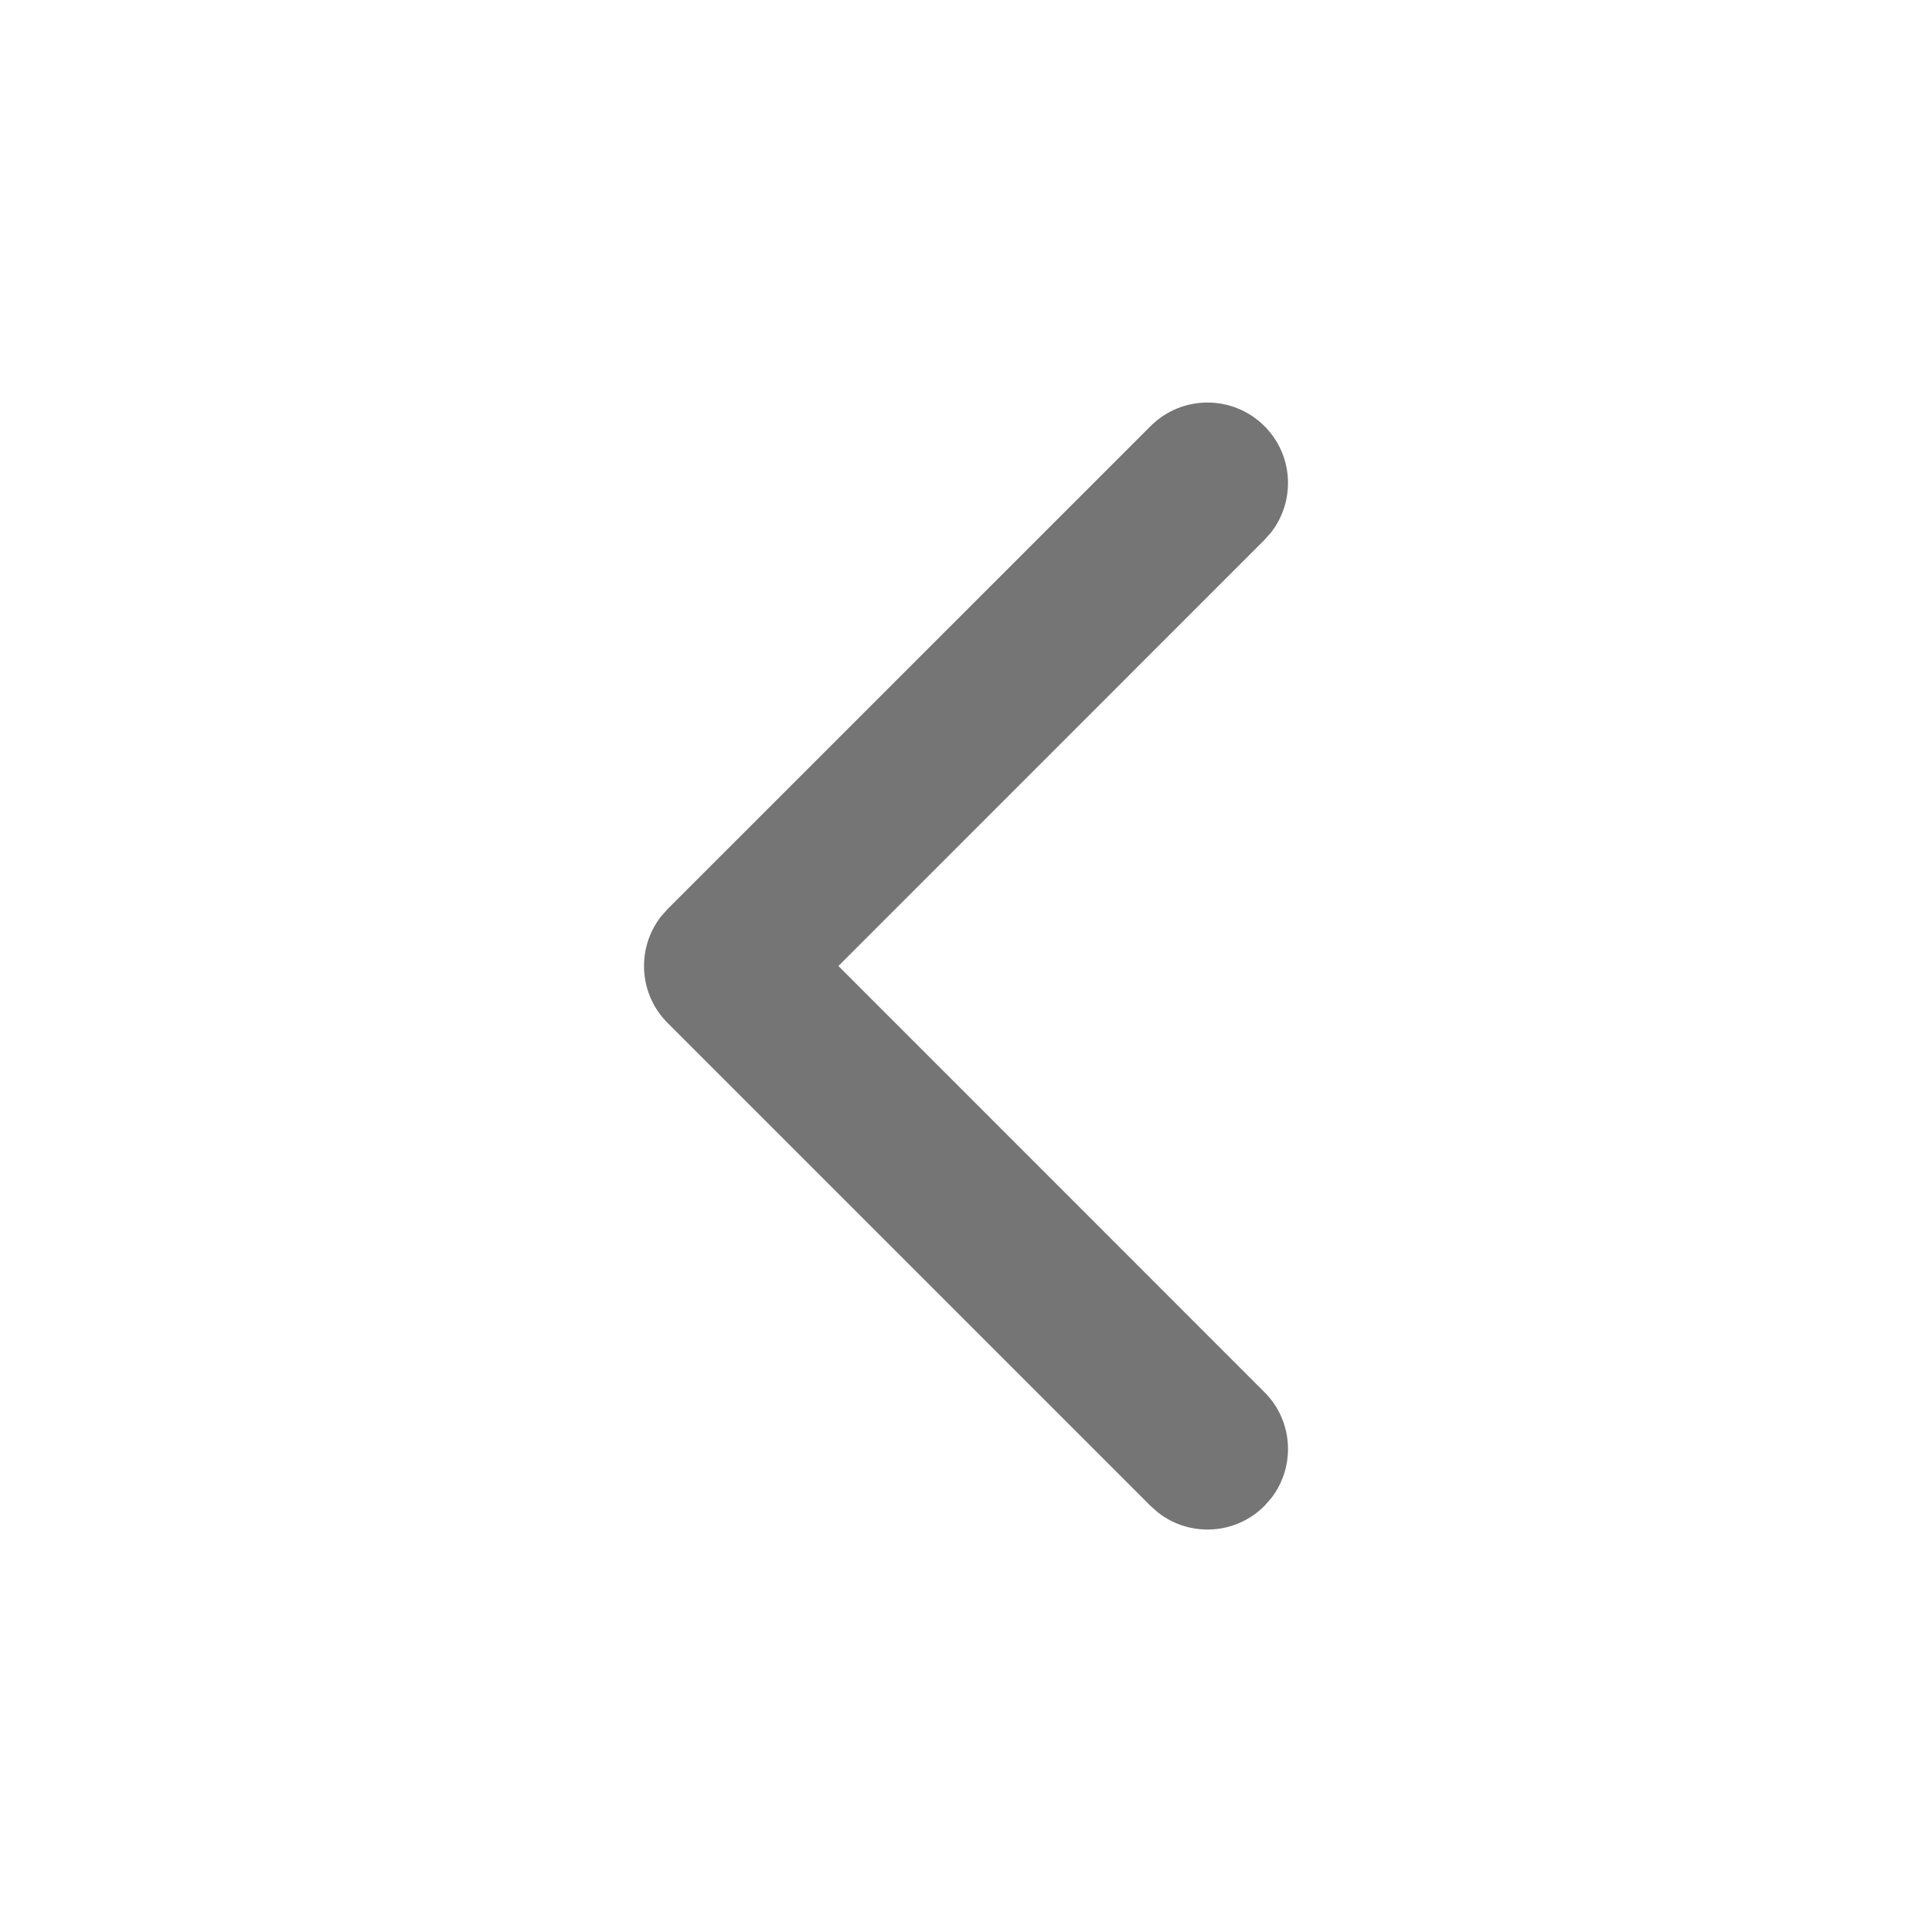
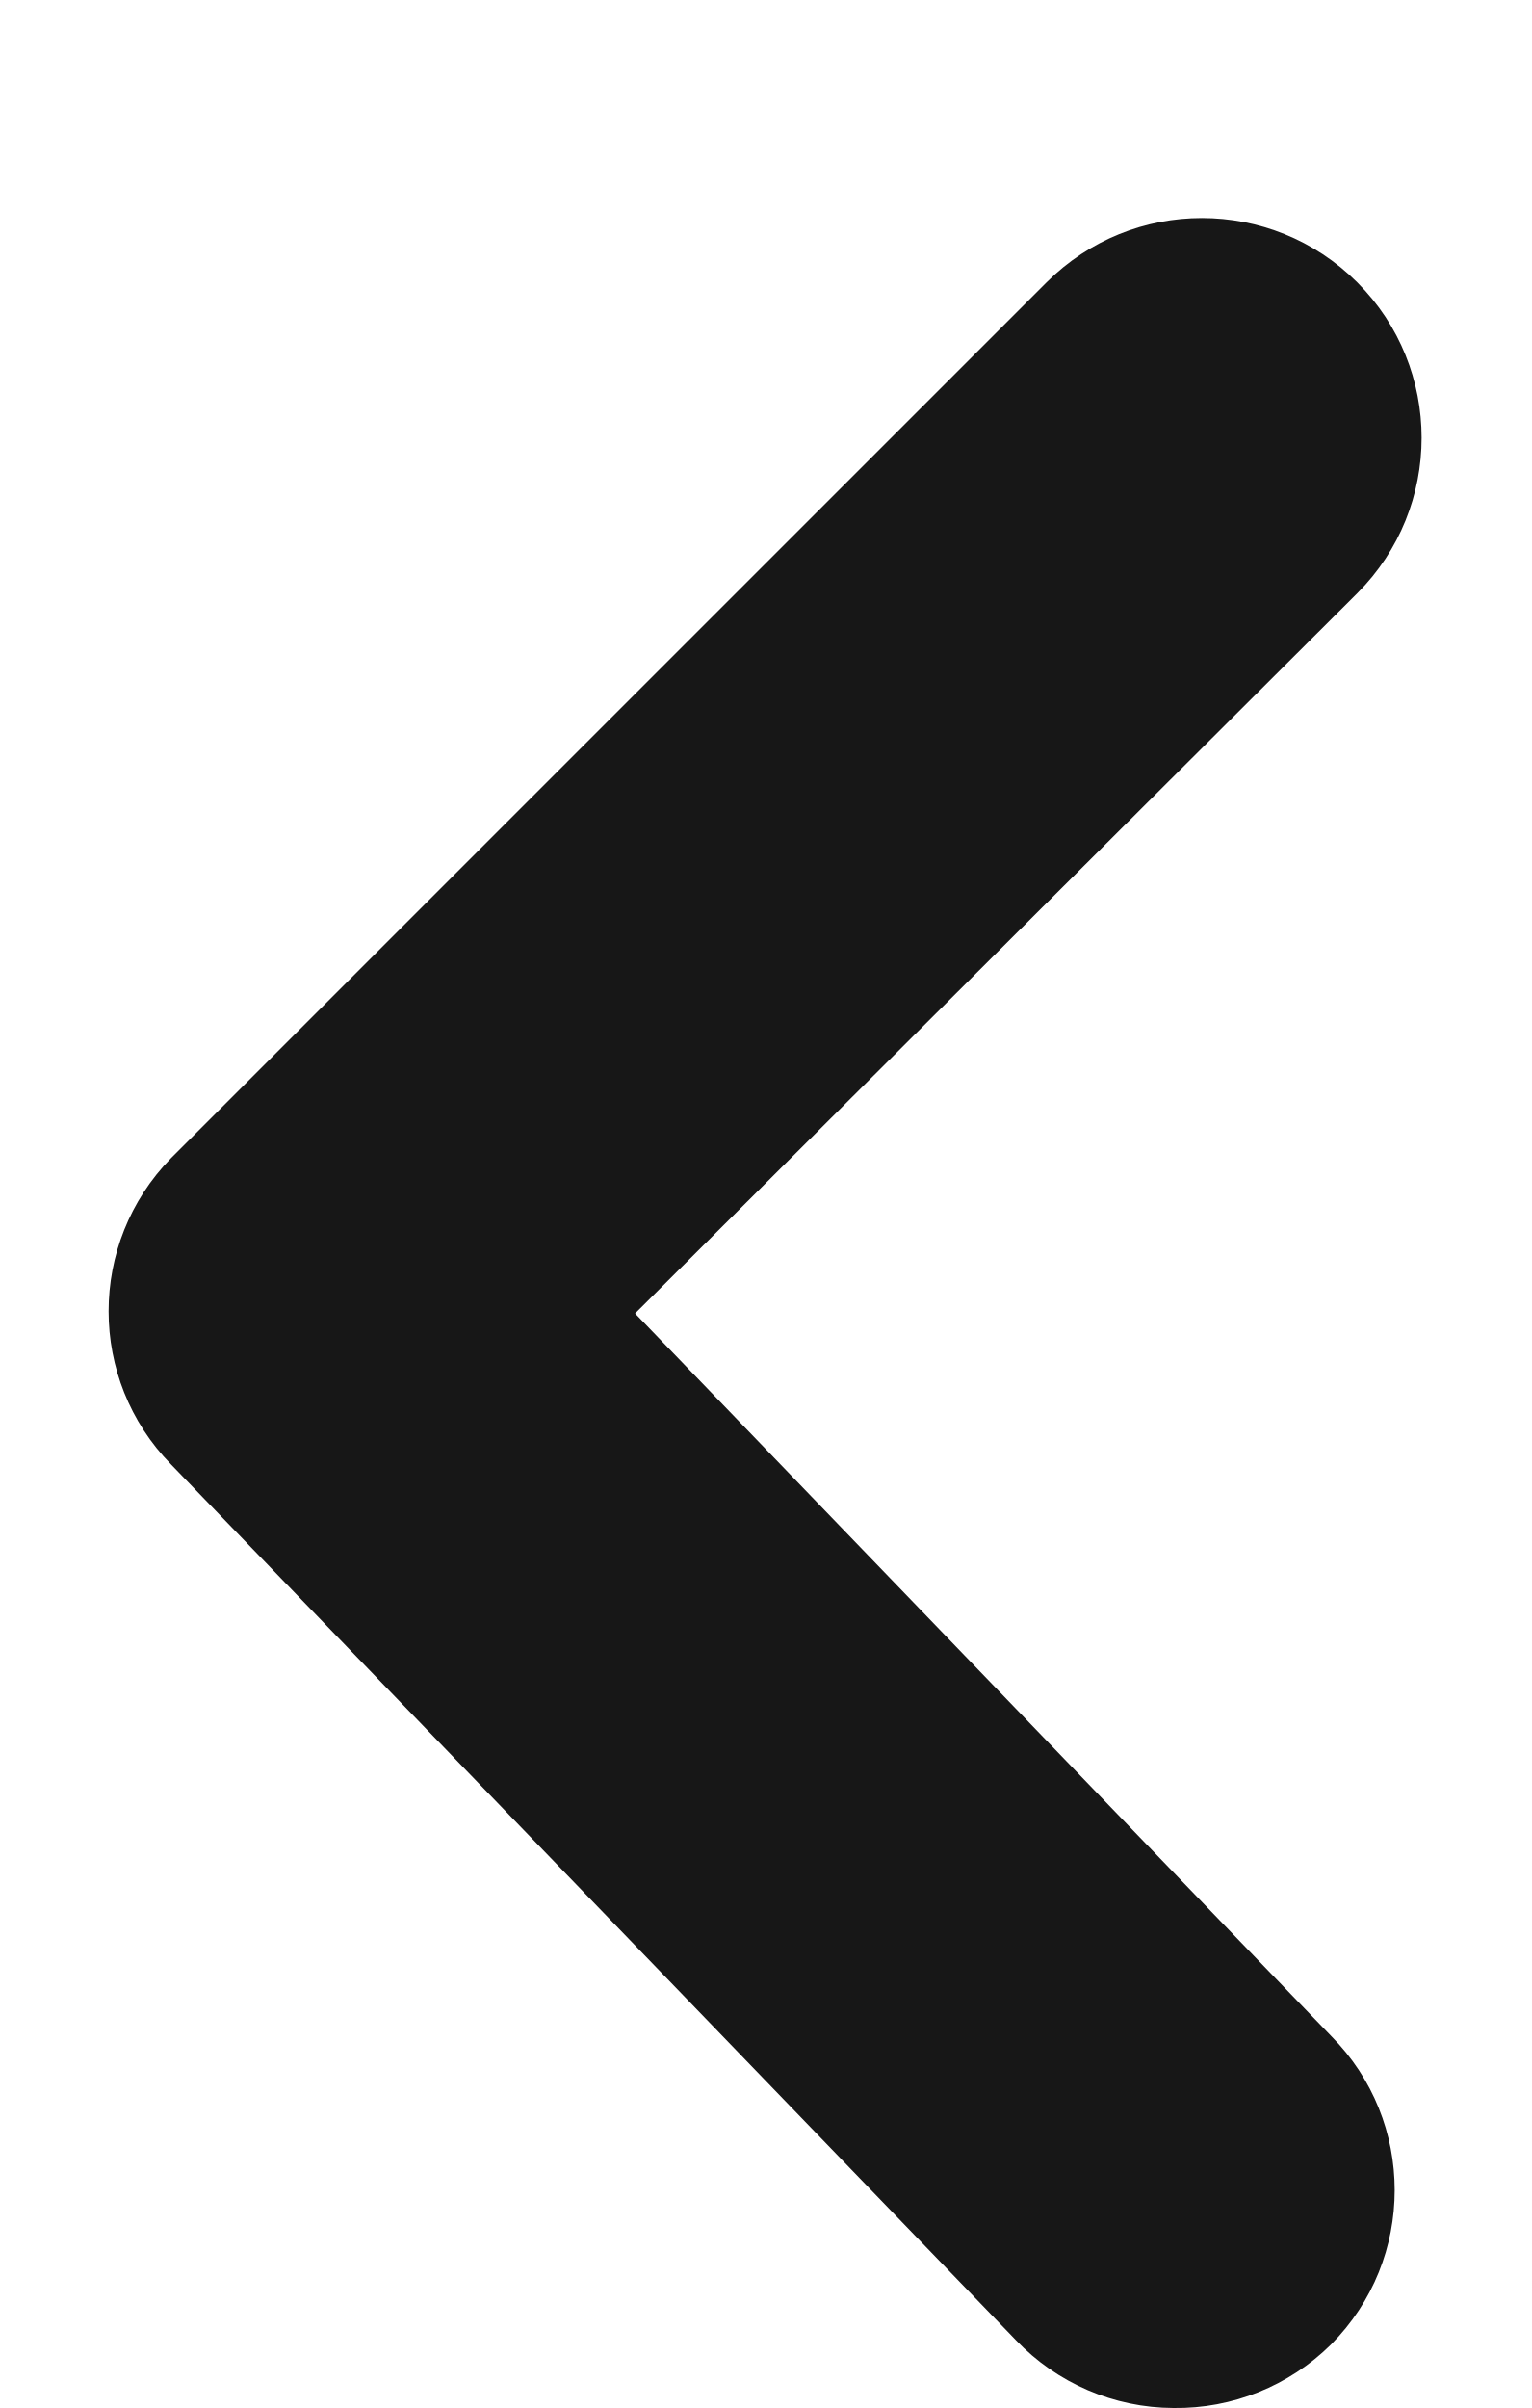
- <svg xmlns="http://www.w3.org/2000/svg" width="32" height="32" viewBox="0 0 32 32" fill="none">
-   <path fill-rule="evenodd" clip-rule="evenodd" d="M19.057 7.058C19.578 6.537 20.422 6.537 20.943 7.058C21.424 7.538 21.46 8.294 21.054 8.818L20.943 8.943L13.887 16L20.943 23.058C21.424 23.538 21.46 24.294 21.054 24.817L20.943 24.943C20.462 25.424 19.706 25.461 19.183 25.054L19.057 24.943L11.057 16.943C10.577 16.462 10.54 15.706 10.946 15.183L11.057 15.057L19.057 7.058Z" fill="#757575" />
+ <svg xmlns="http://www.w3.org/2000/svg" width="7" height="11" viewBox="0 0 7 11" fill="none">
+   <path fill-rule="evenodd" clip-rule="evenodd" d="M5.362 11C5.09 10.999 4.83 10.887 4.642 10.69L0.782 6.69C0.401 6.301 0.401 5.679 0.782 5.29L4.782 1.29C5.174 0.898 5.81 0.898 6.202 1.29C6.594 1.682 6.594 2.318 6.202 2.71L2.902 6L6.082 9.3C6.47 9.69 6.47 10.32 6.082 10.71C5.891 10.899 5.631 11.004 5.362 11Z" fill="#171717" />
</svg>
